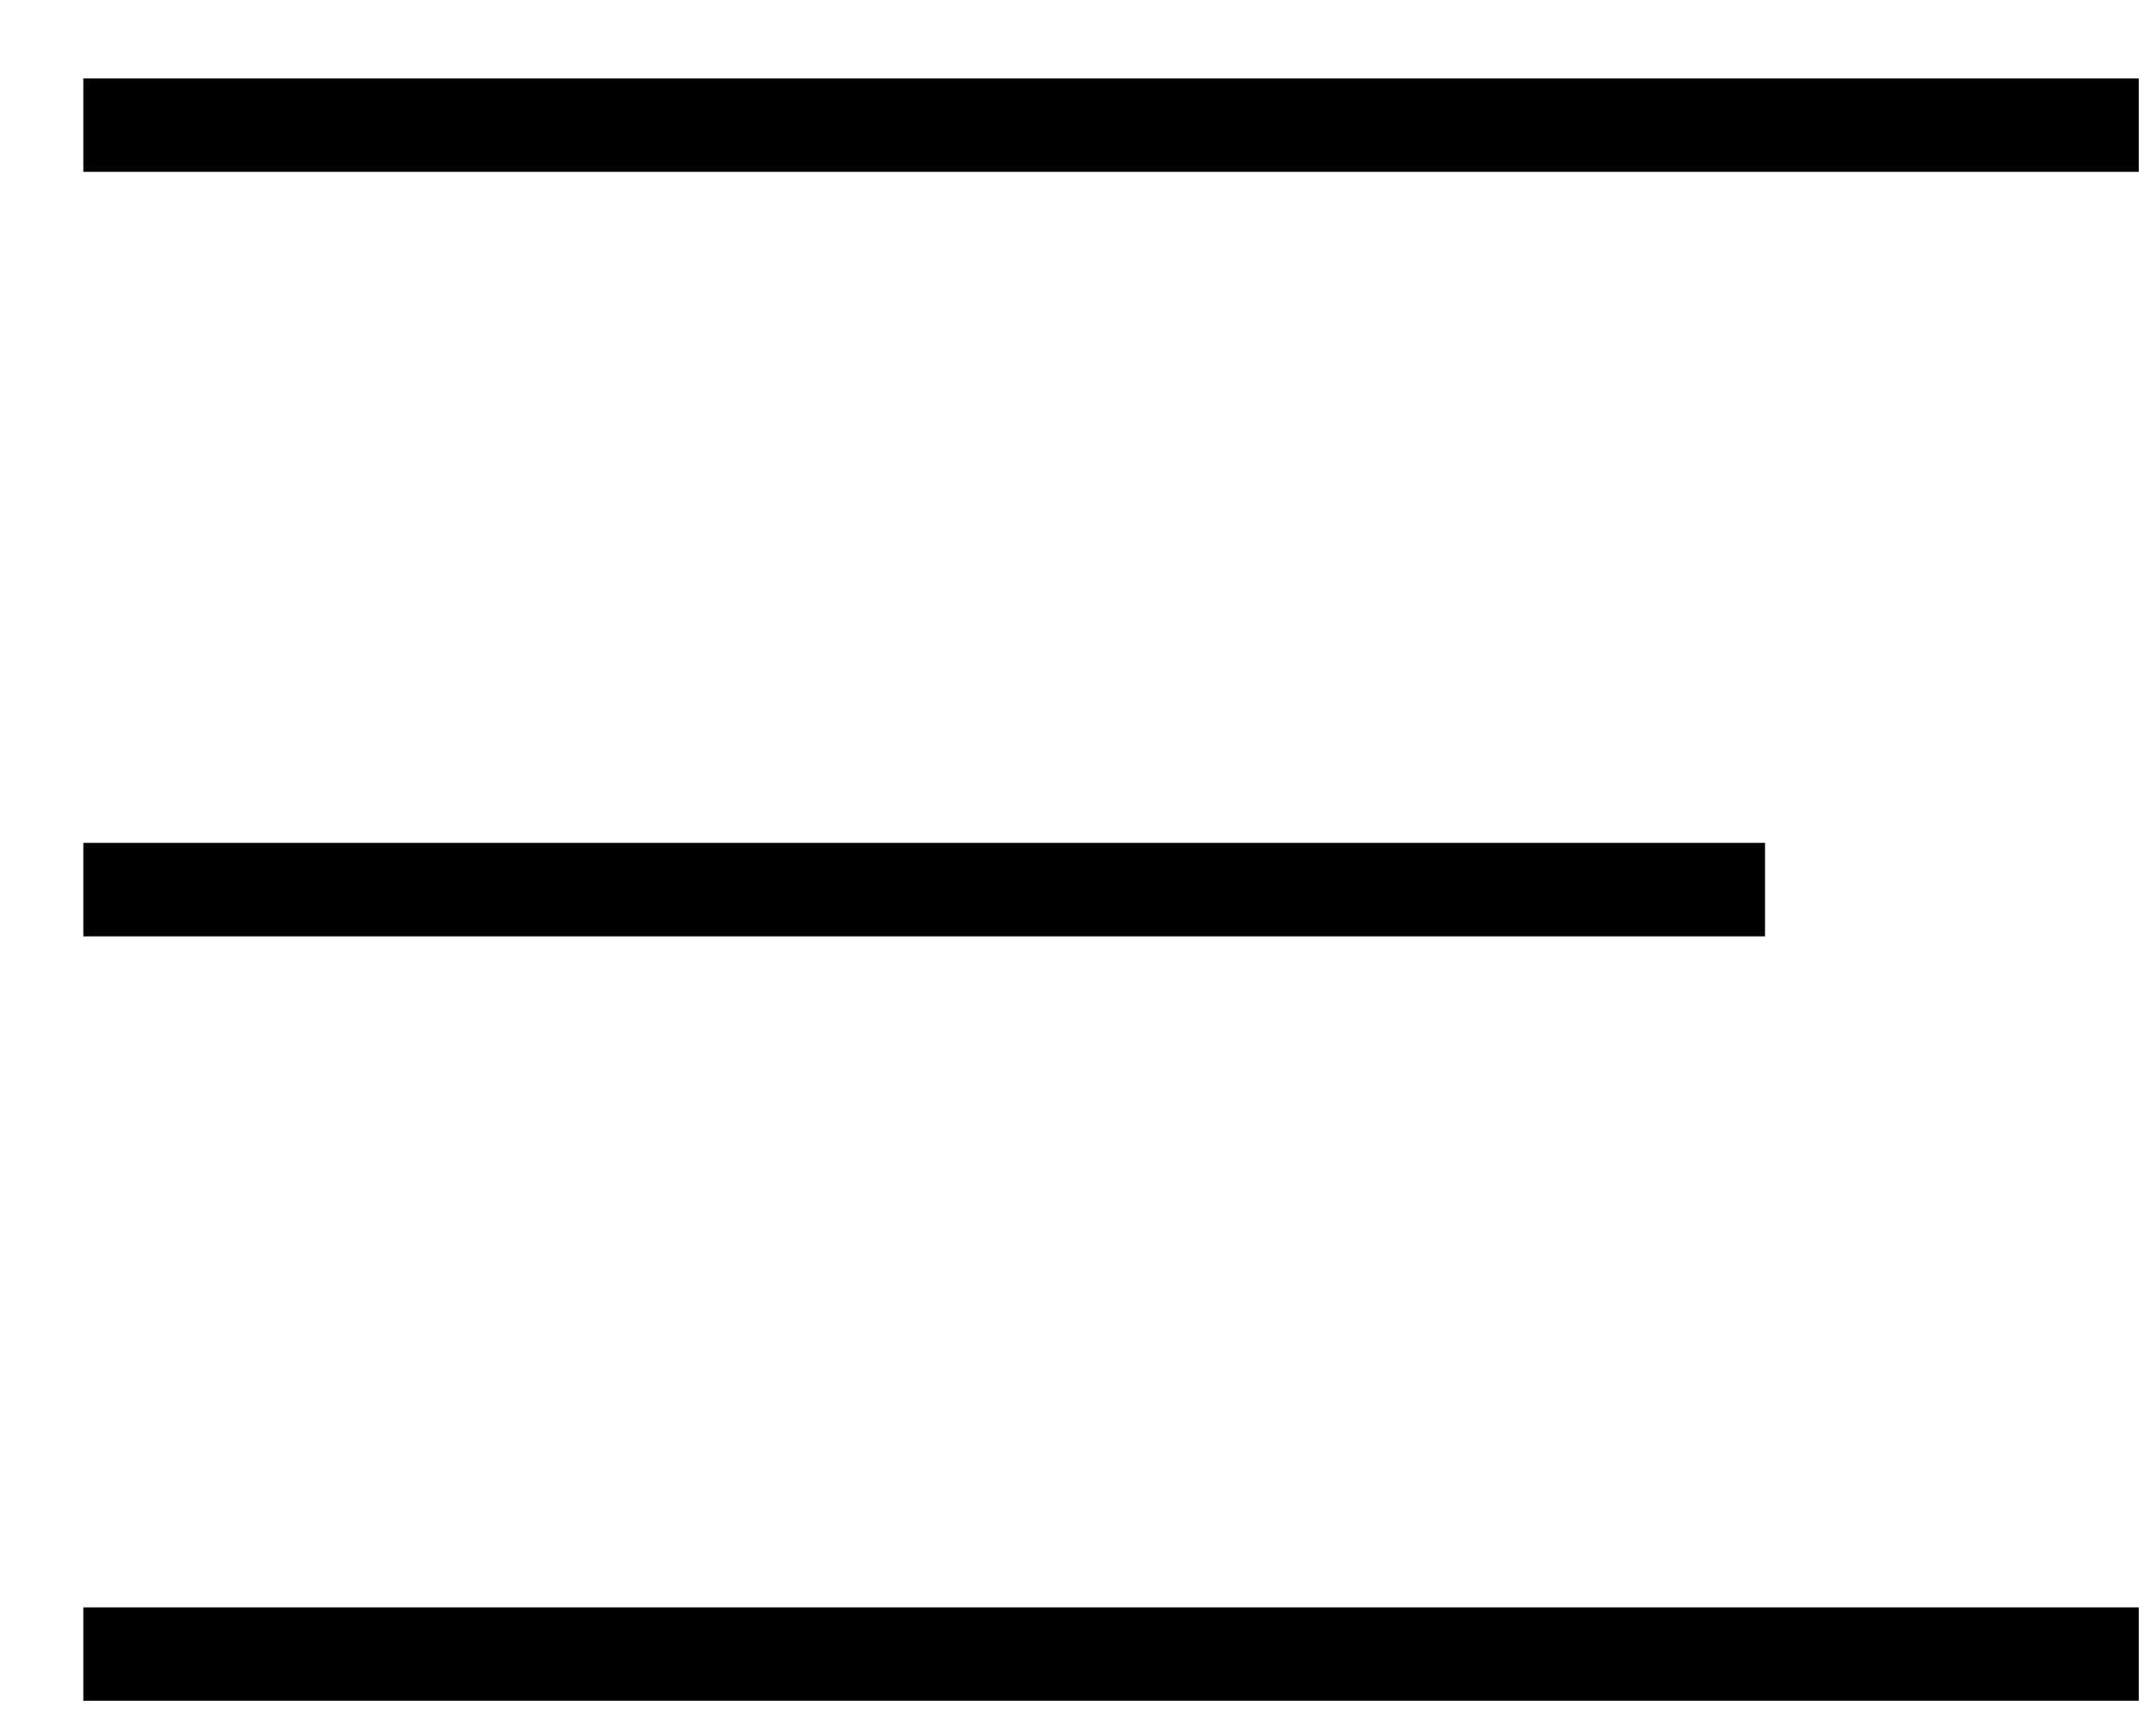
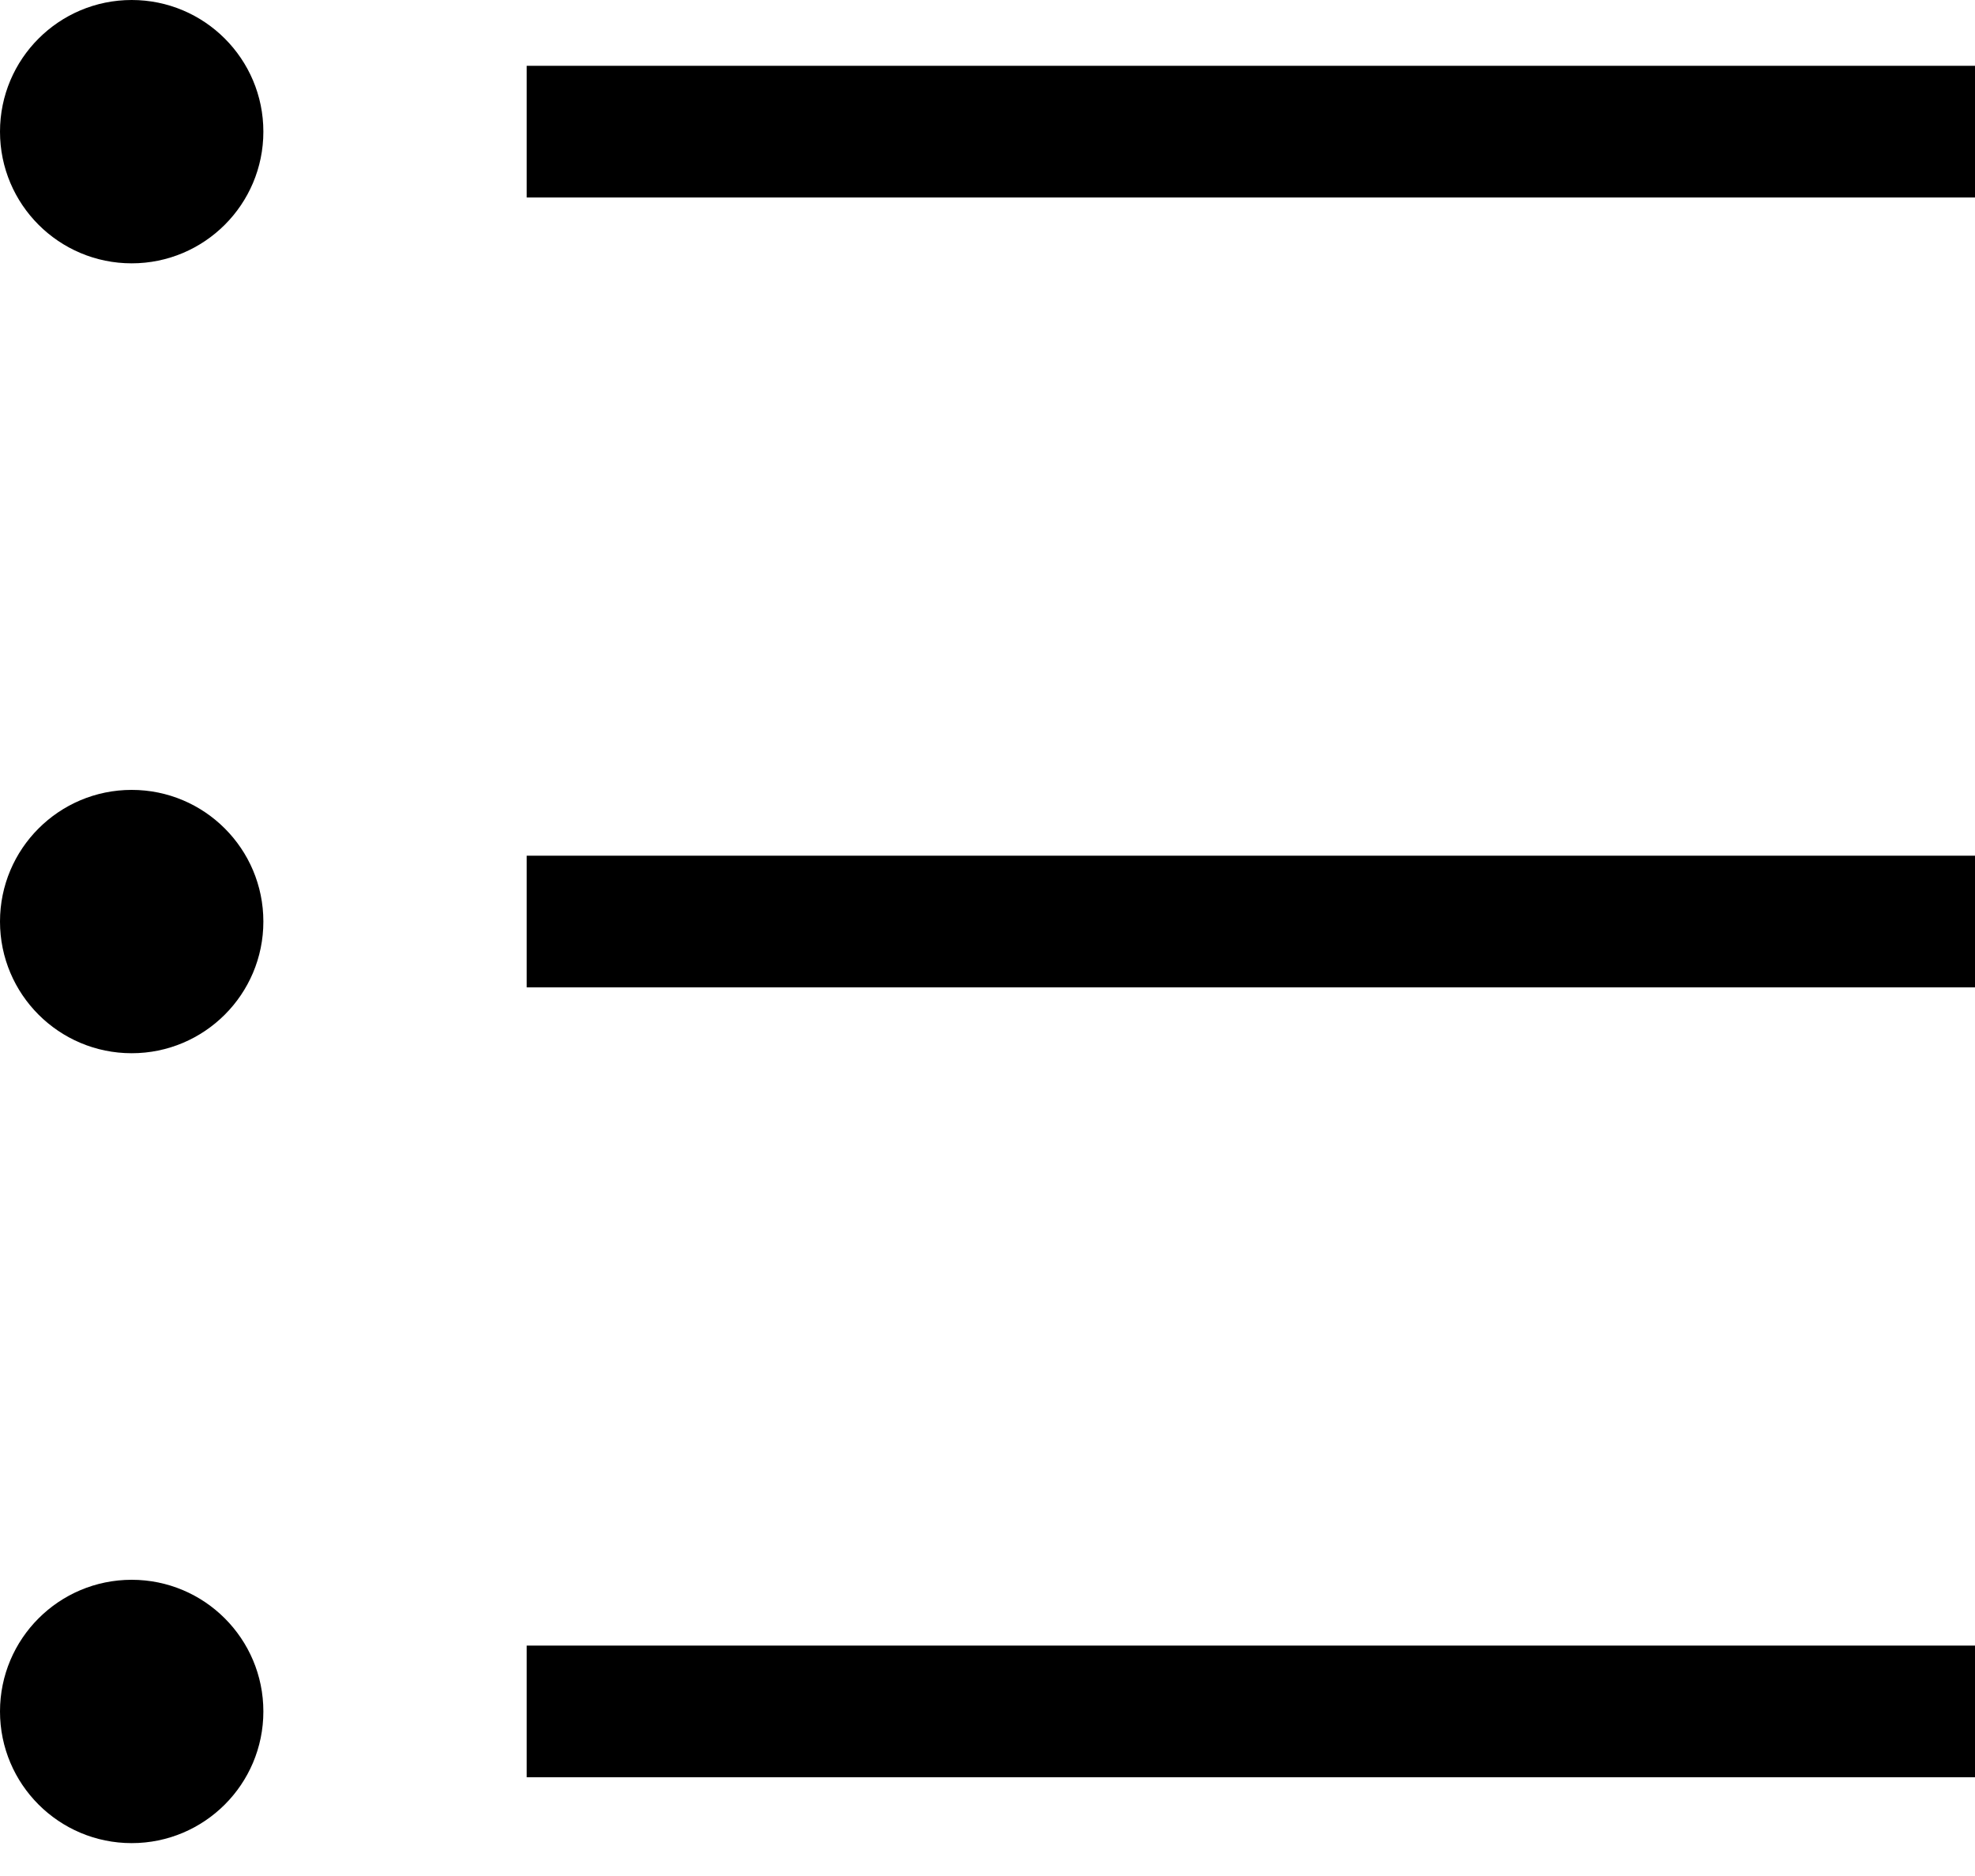
- <svg xmlns="http://www.w3.org/2000/svg" width="20" height="16" viewBox="0 0 20 16" fill="none">
-   <path fill-rule="evenodd" clip-rule="evenodd" d="M0.773 0.727H19.84V1.594H0.773V0.727ZM0.773 7.818H16.373V8.685H0.773V7.818ZM19.84 14.909H0.773V15.775H19.84V14.909Z" fill="black" />
+ <svg xmlns="http://www.w3.org/2000/svg" width="40" height="38" viewBox="0 0 40 38" fill="none">
+   <circle cx="2.667" cy="2.667" r="2.667" fill="black" />
+   <circle cx="2.667" cy="18.667" r="2.667" fill="black" />
+   <circle cx="2.667" cy="34.667" r="2.667" fill="black" />
+   <rect x="10.667" y="1.333" width="29.333" height="2.667" fill="black" />
+   <rect x="10.667" y="17.333" width="29.333" height="2.667" fill="black" />
+   <rect x="10.667" y="33.333" width="29.333" height="2.667" fill="black" />
</svg>
